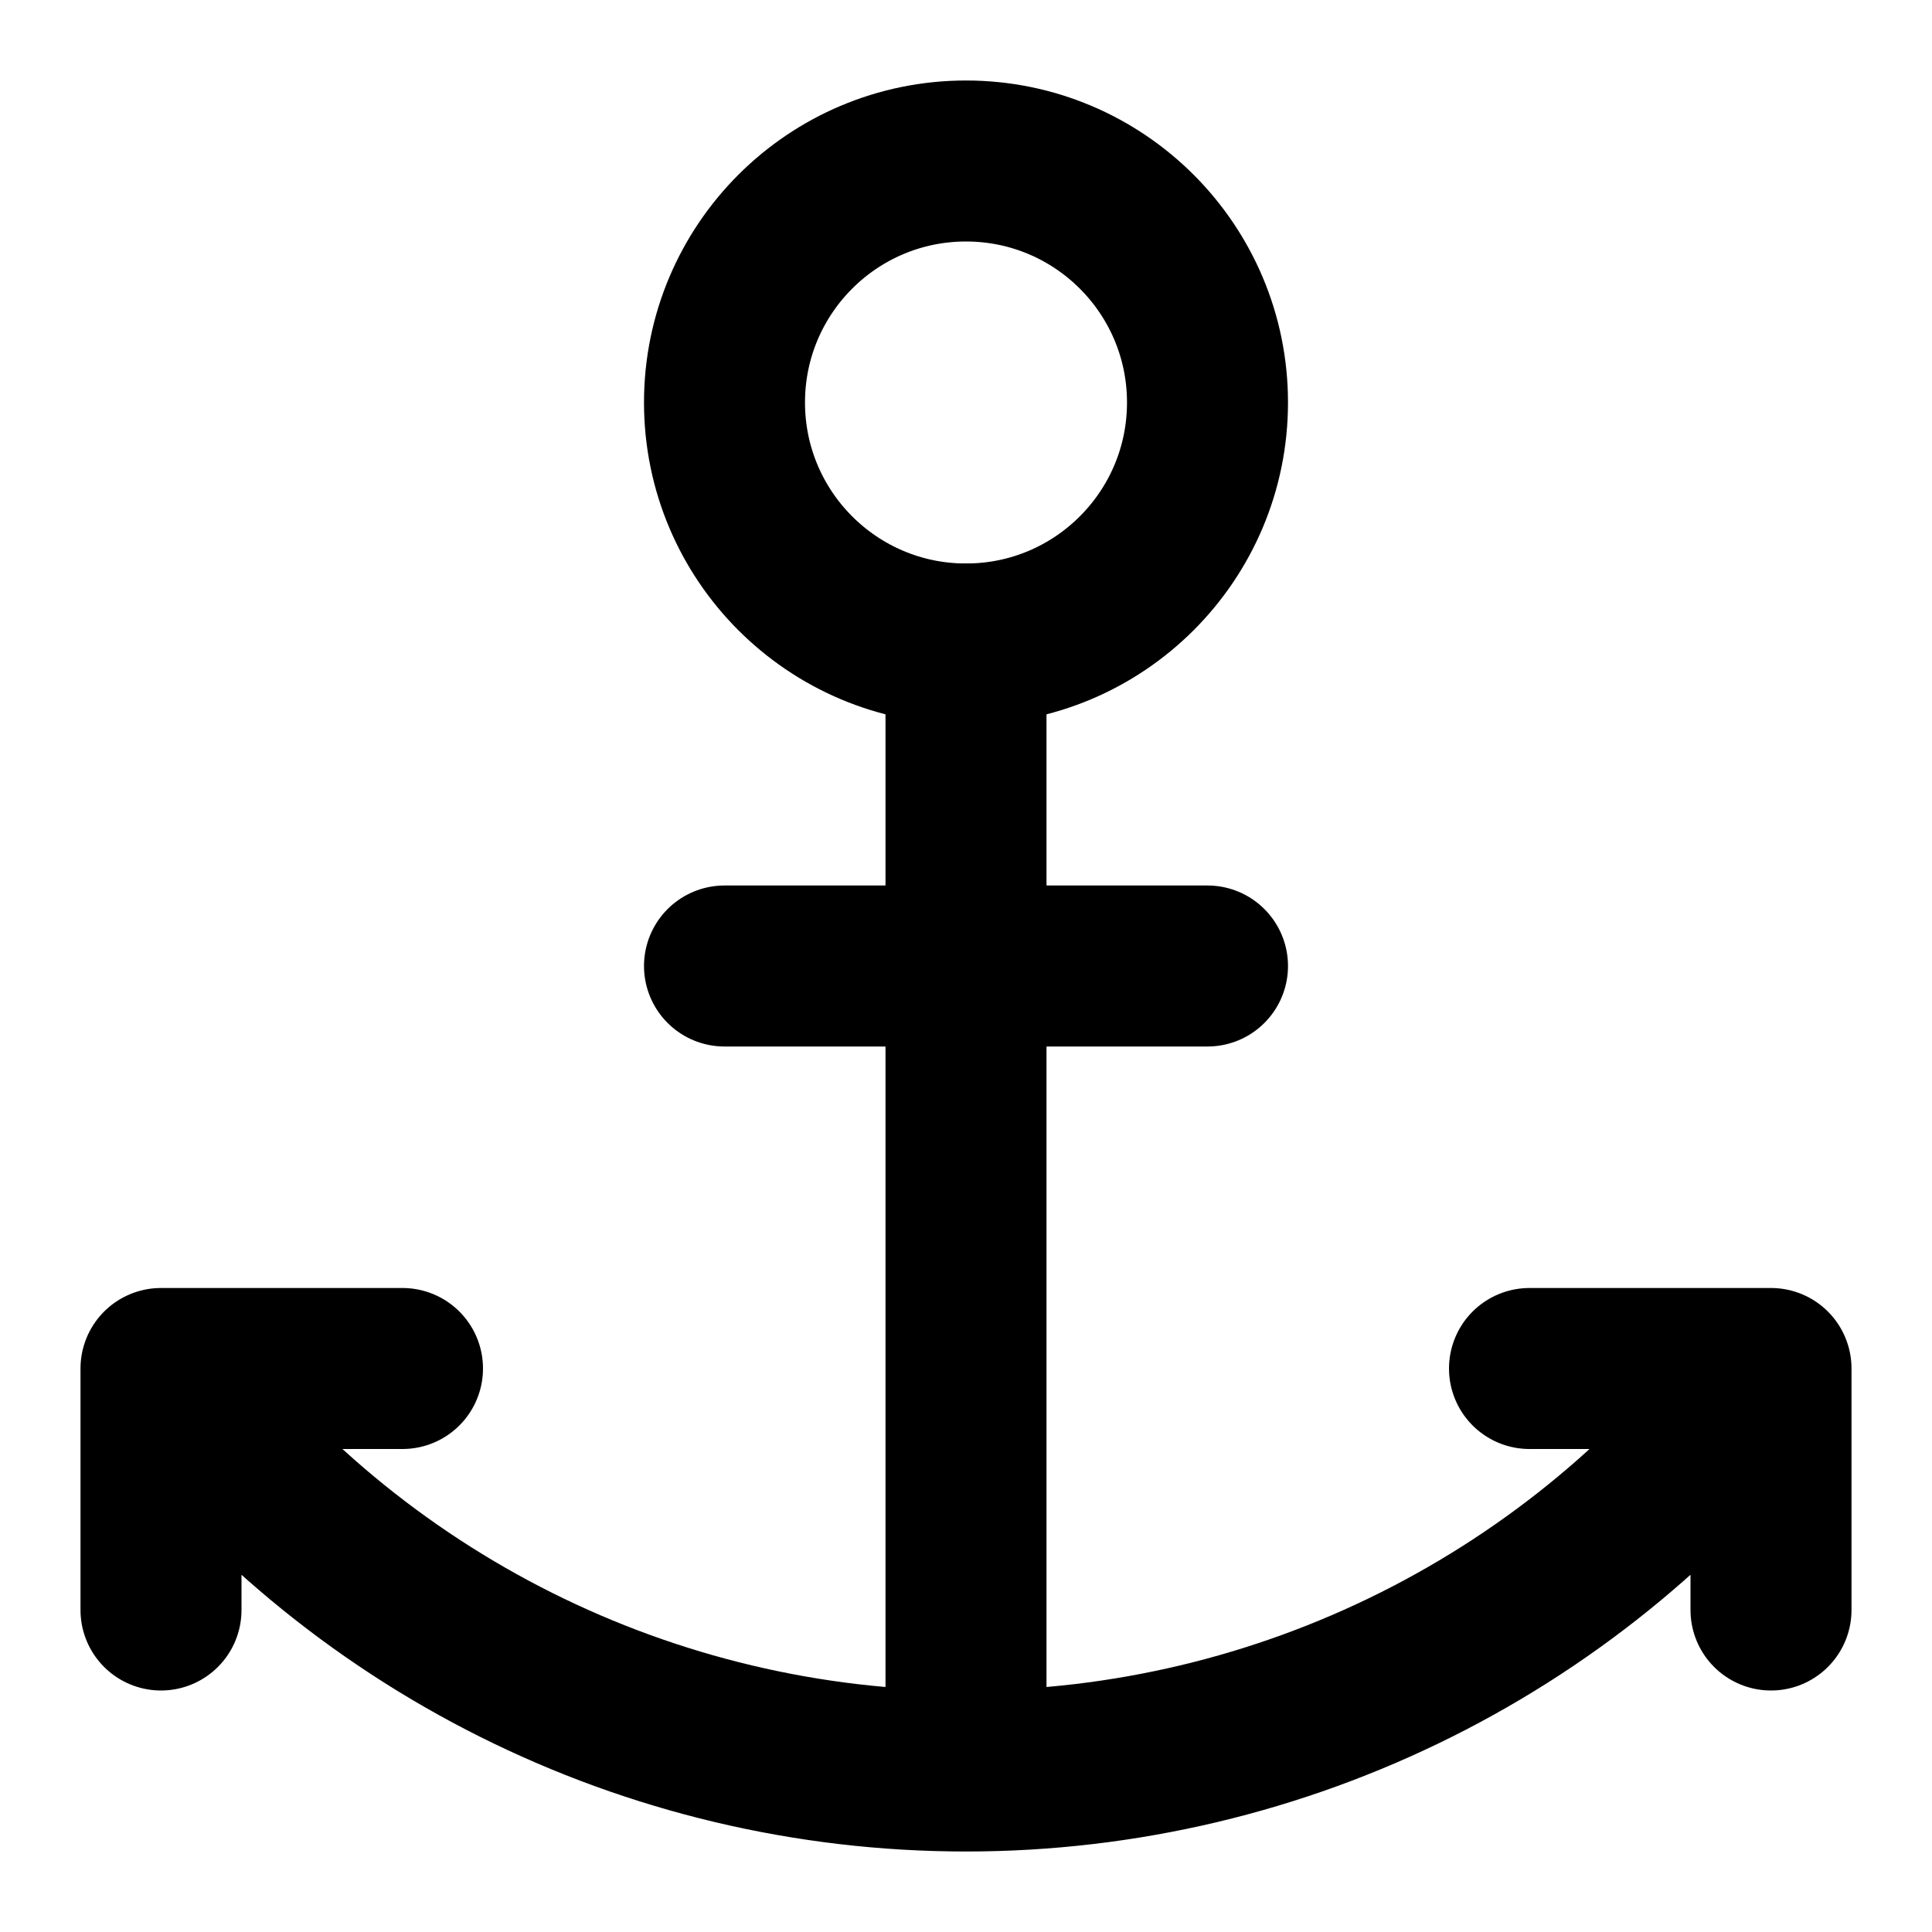
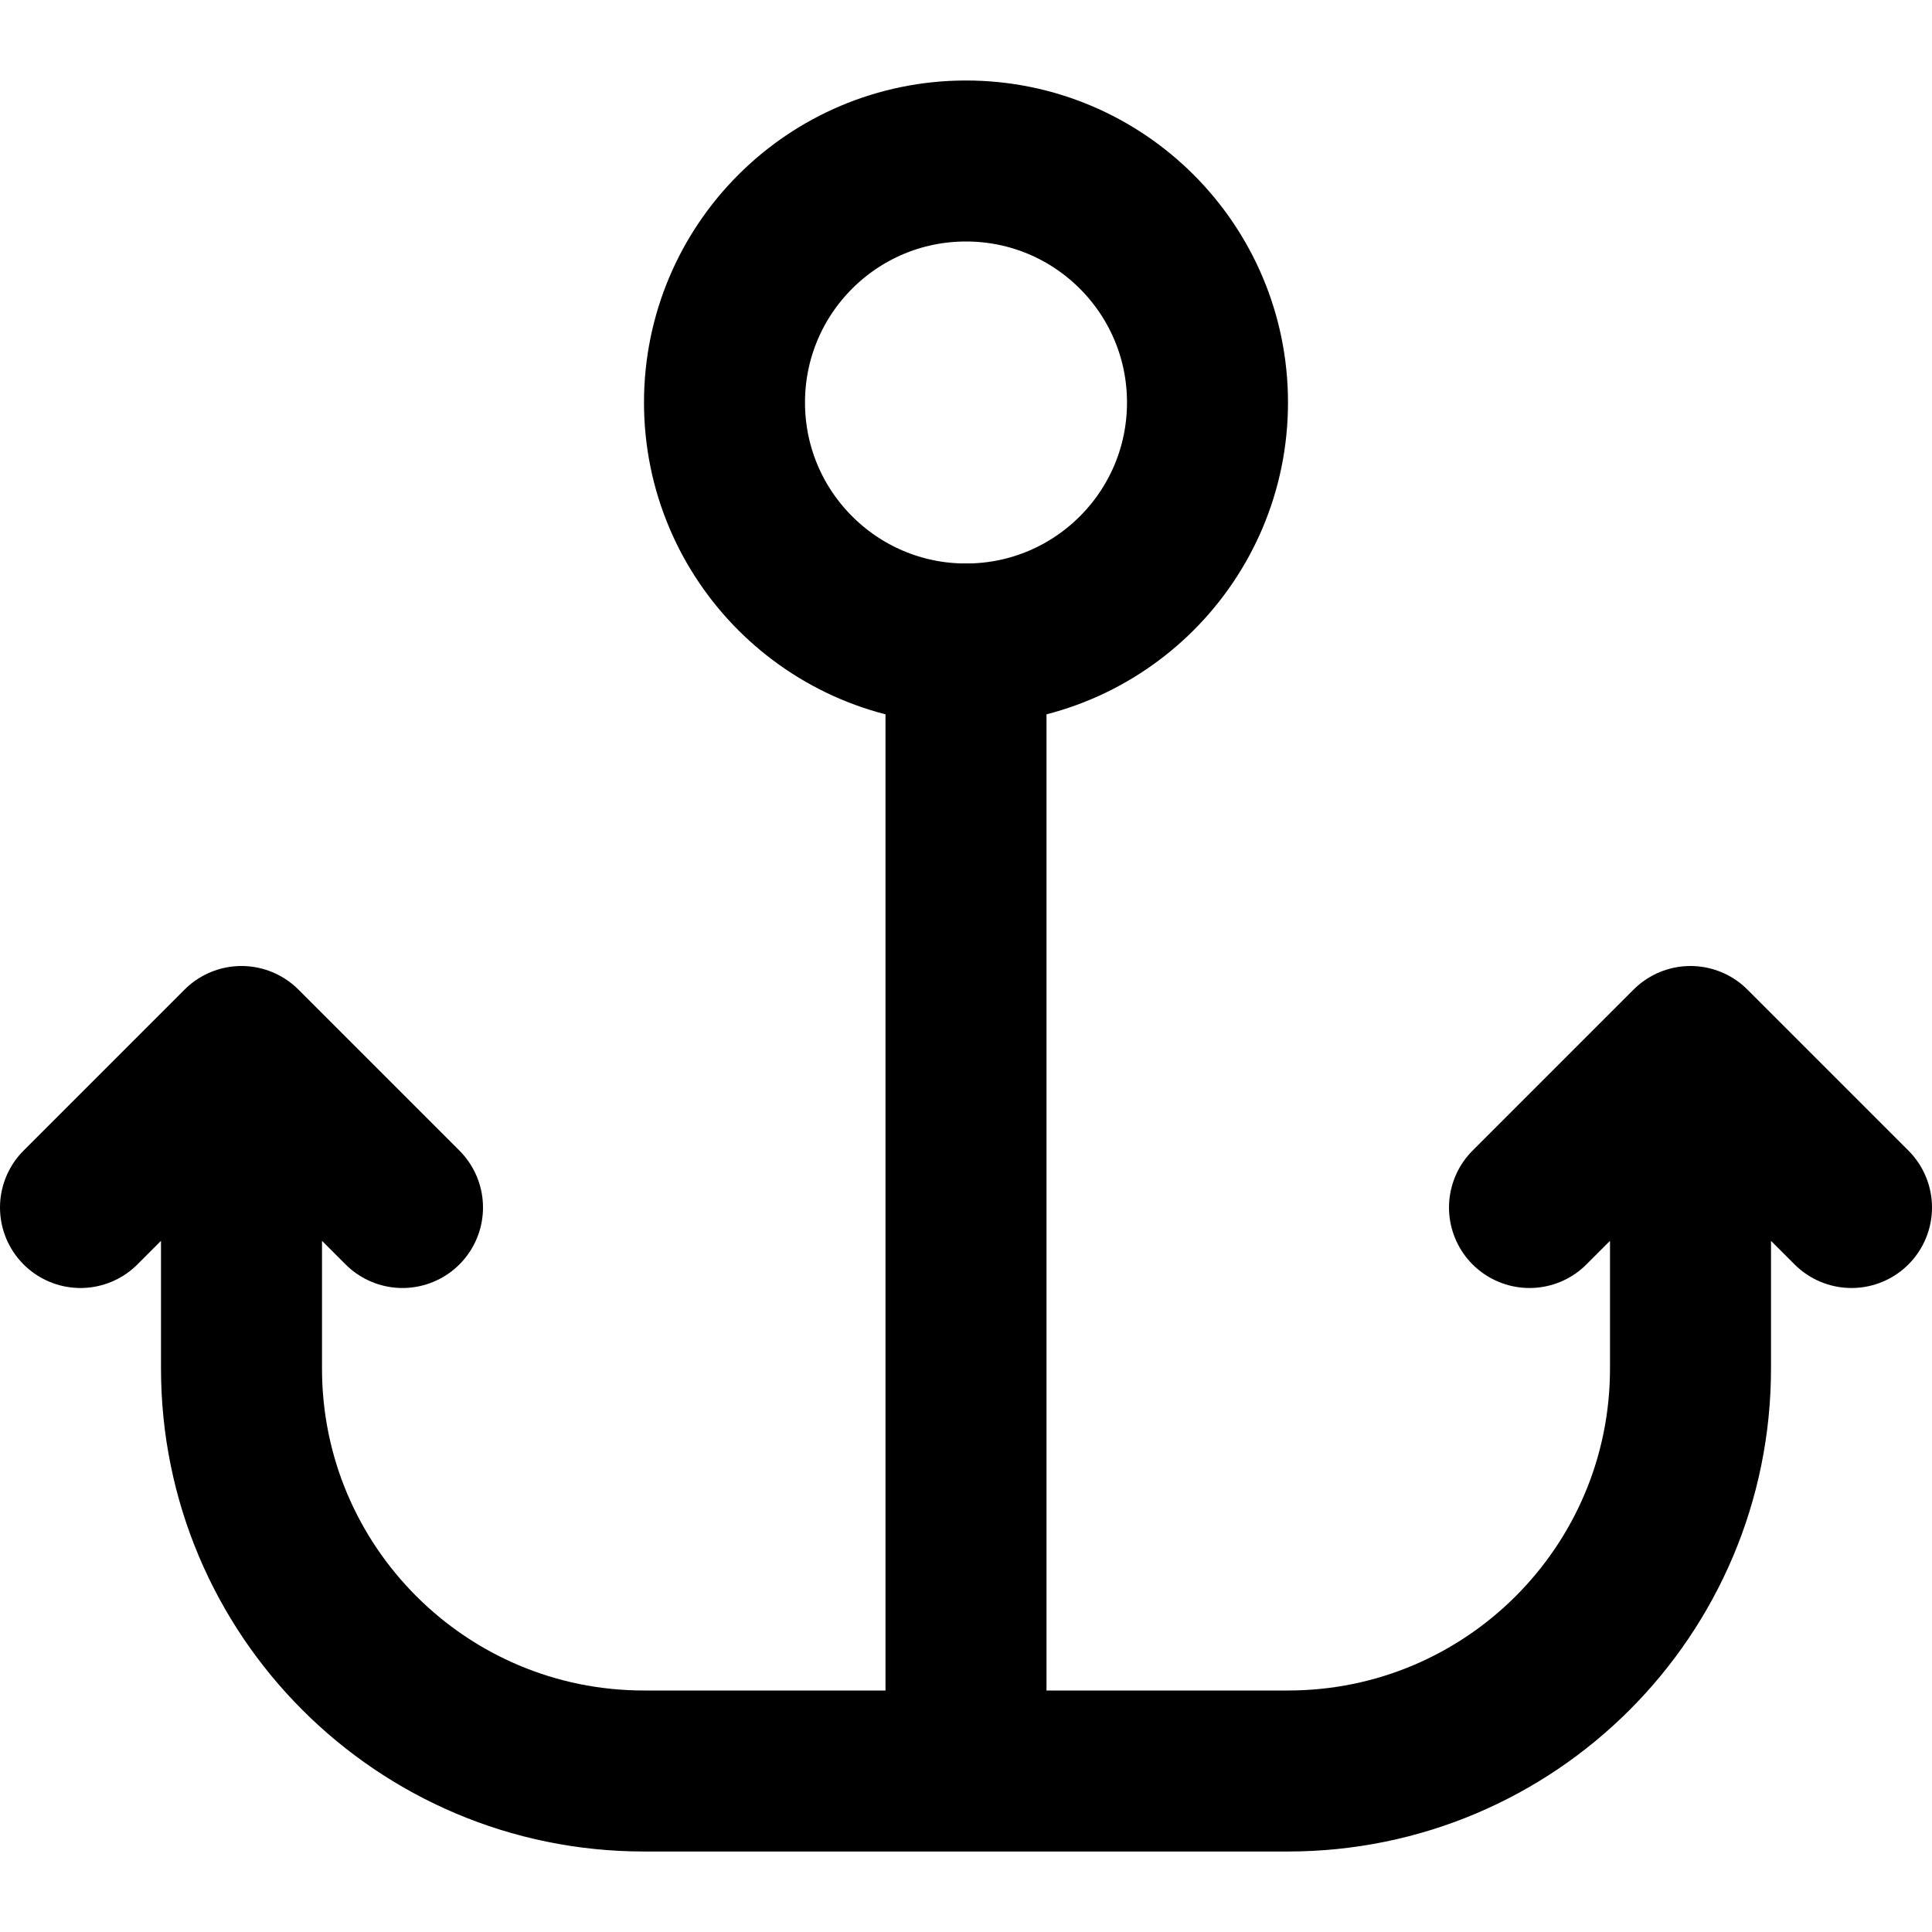
<svg xmlns="http://www.w3.org/2000/svg" class="i i-anchor" viewBox="0 0 24 24" fill="none" stroke="currentColor" stroke-width="2" stroke-linecap="round" stroke-linejoin="round">
  <circle cx="12" cy="5" r="3" />
-   <path d="M12 22V8M2 17a12.5 12.5 0 0 0 20 0M9 12h6M2 20v-3h3m14 0h3v3" />
+   <path d="M12 22V8m-9 5v4a5 5 0 0 0 5 5h8a5 5 0 0 0 5-5v-4M1 15l2-2 2 2m14 0 2-2 2 2" />
</svg>
